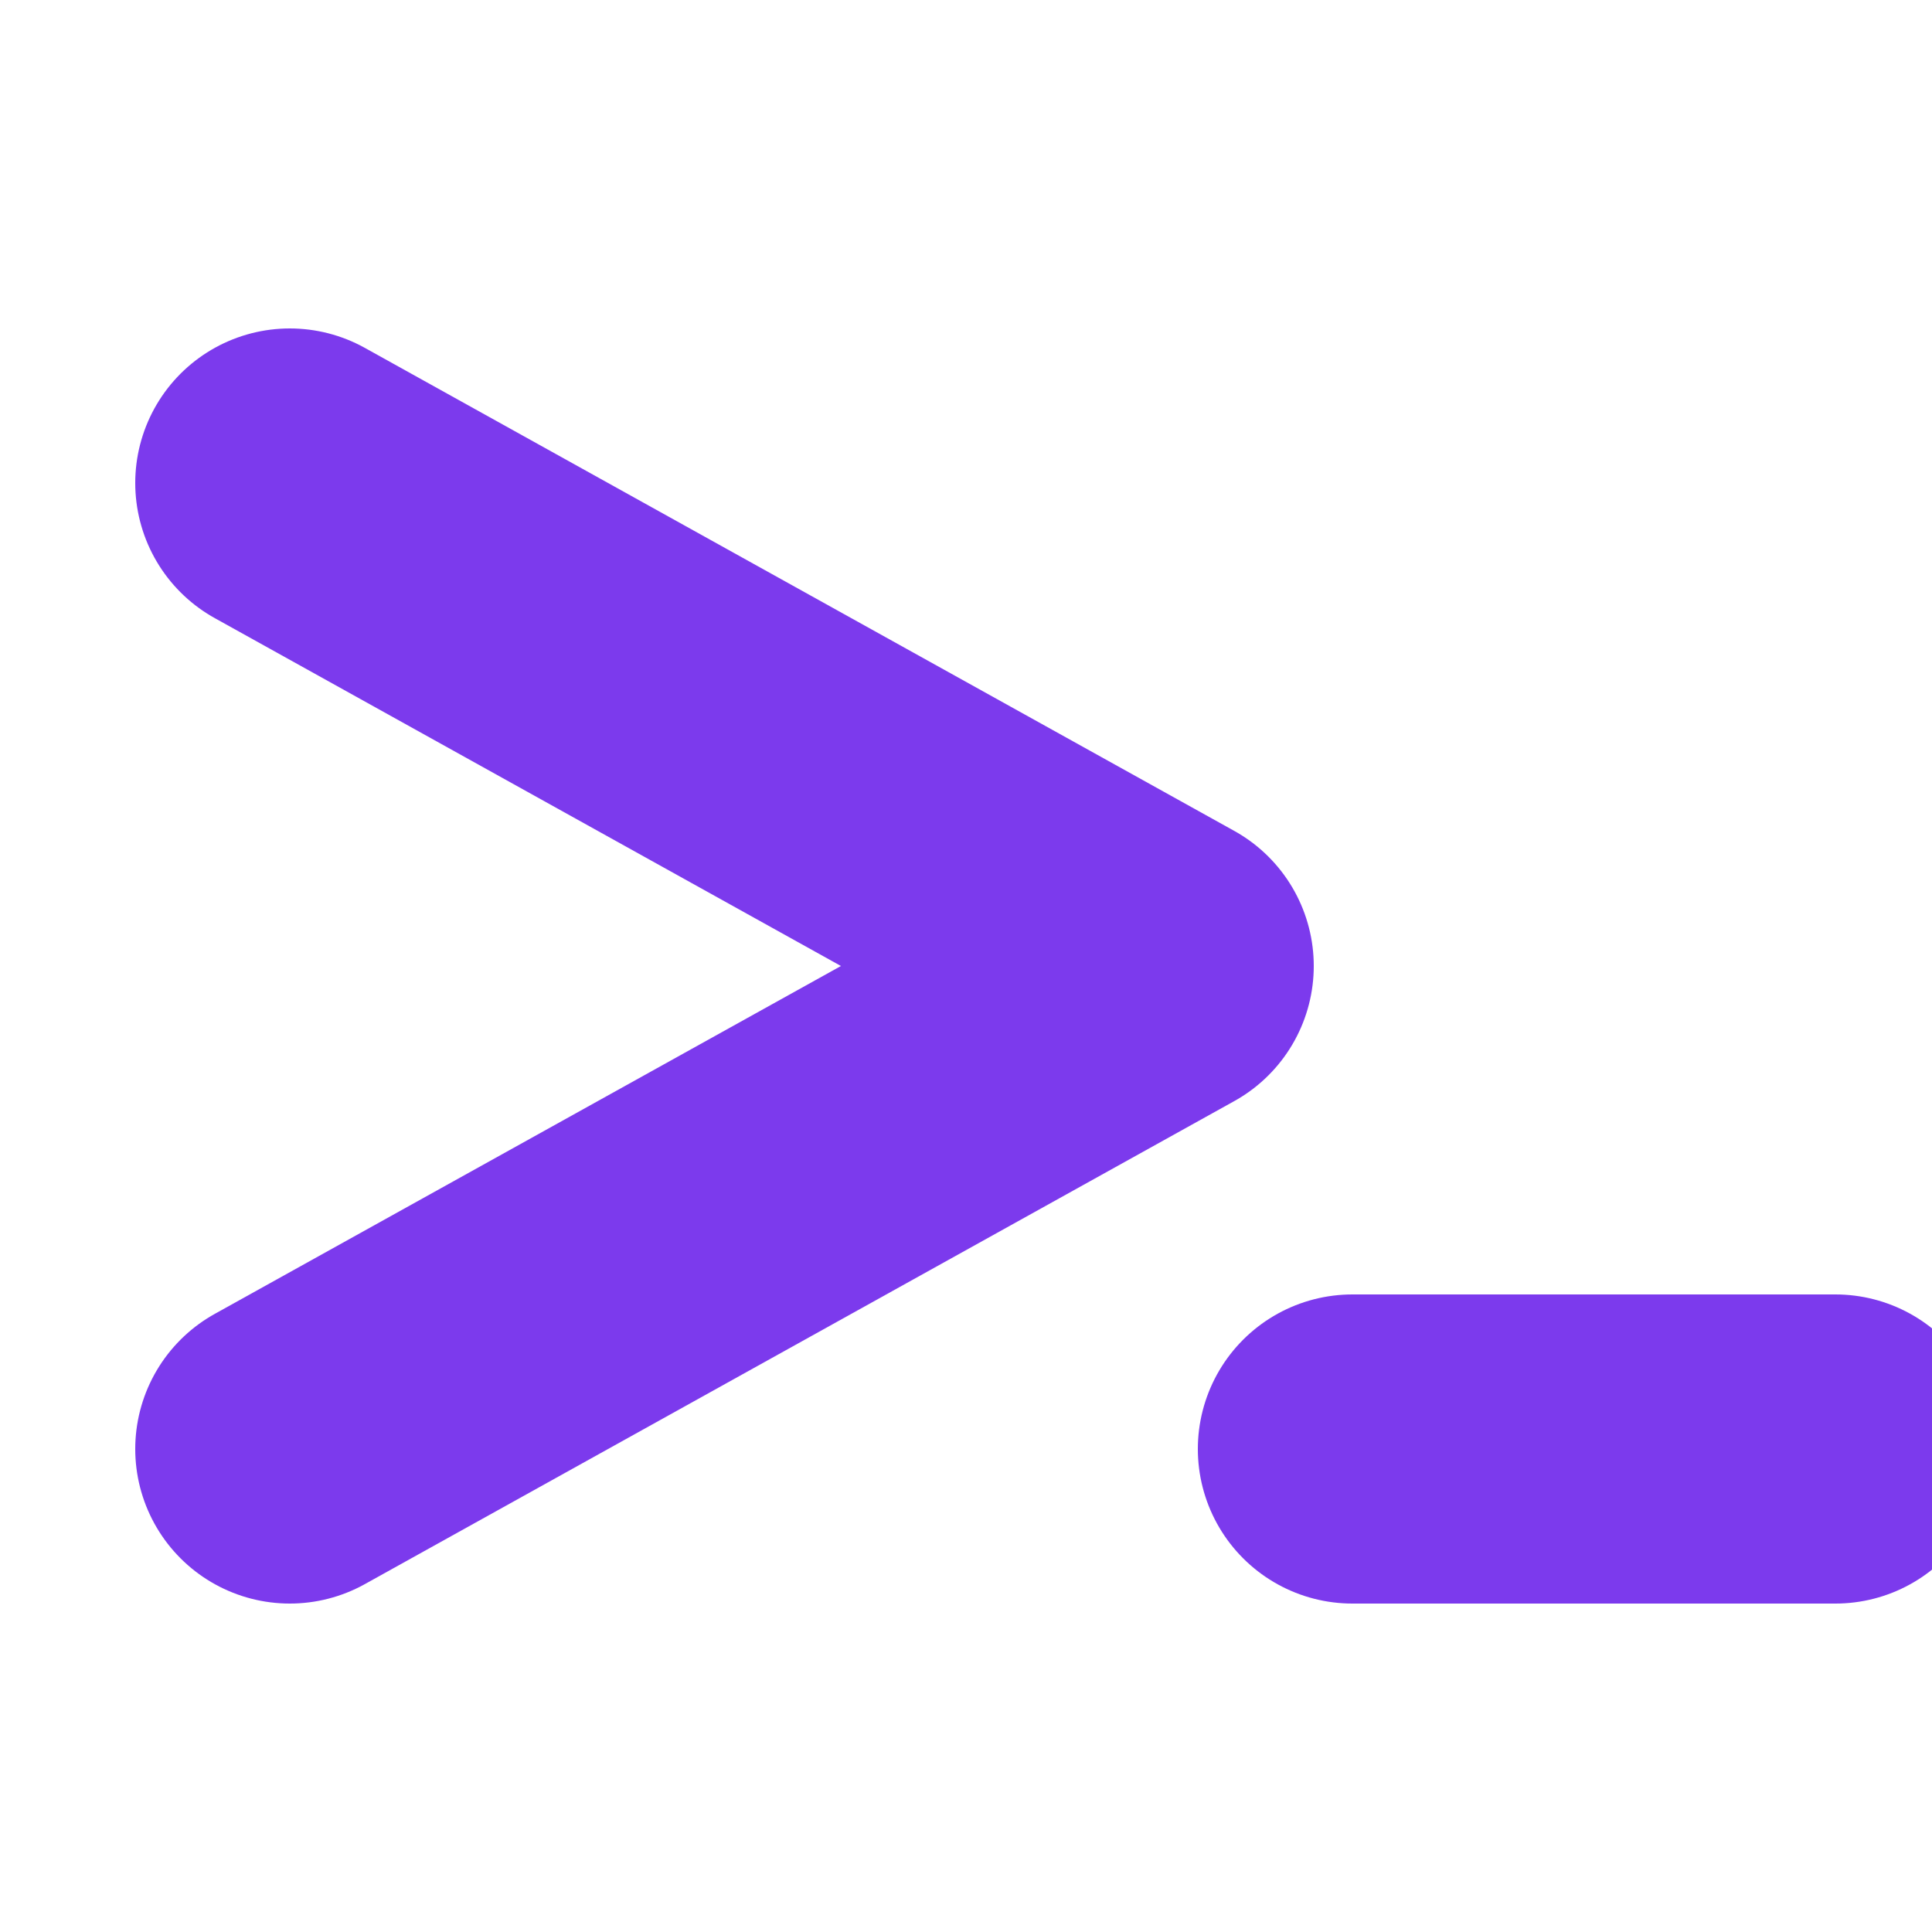
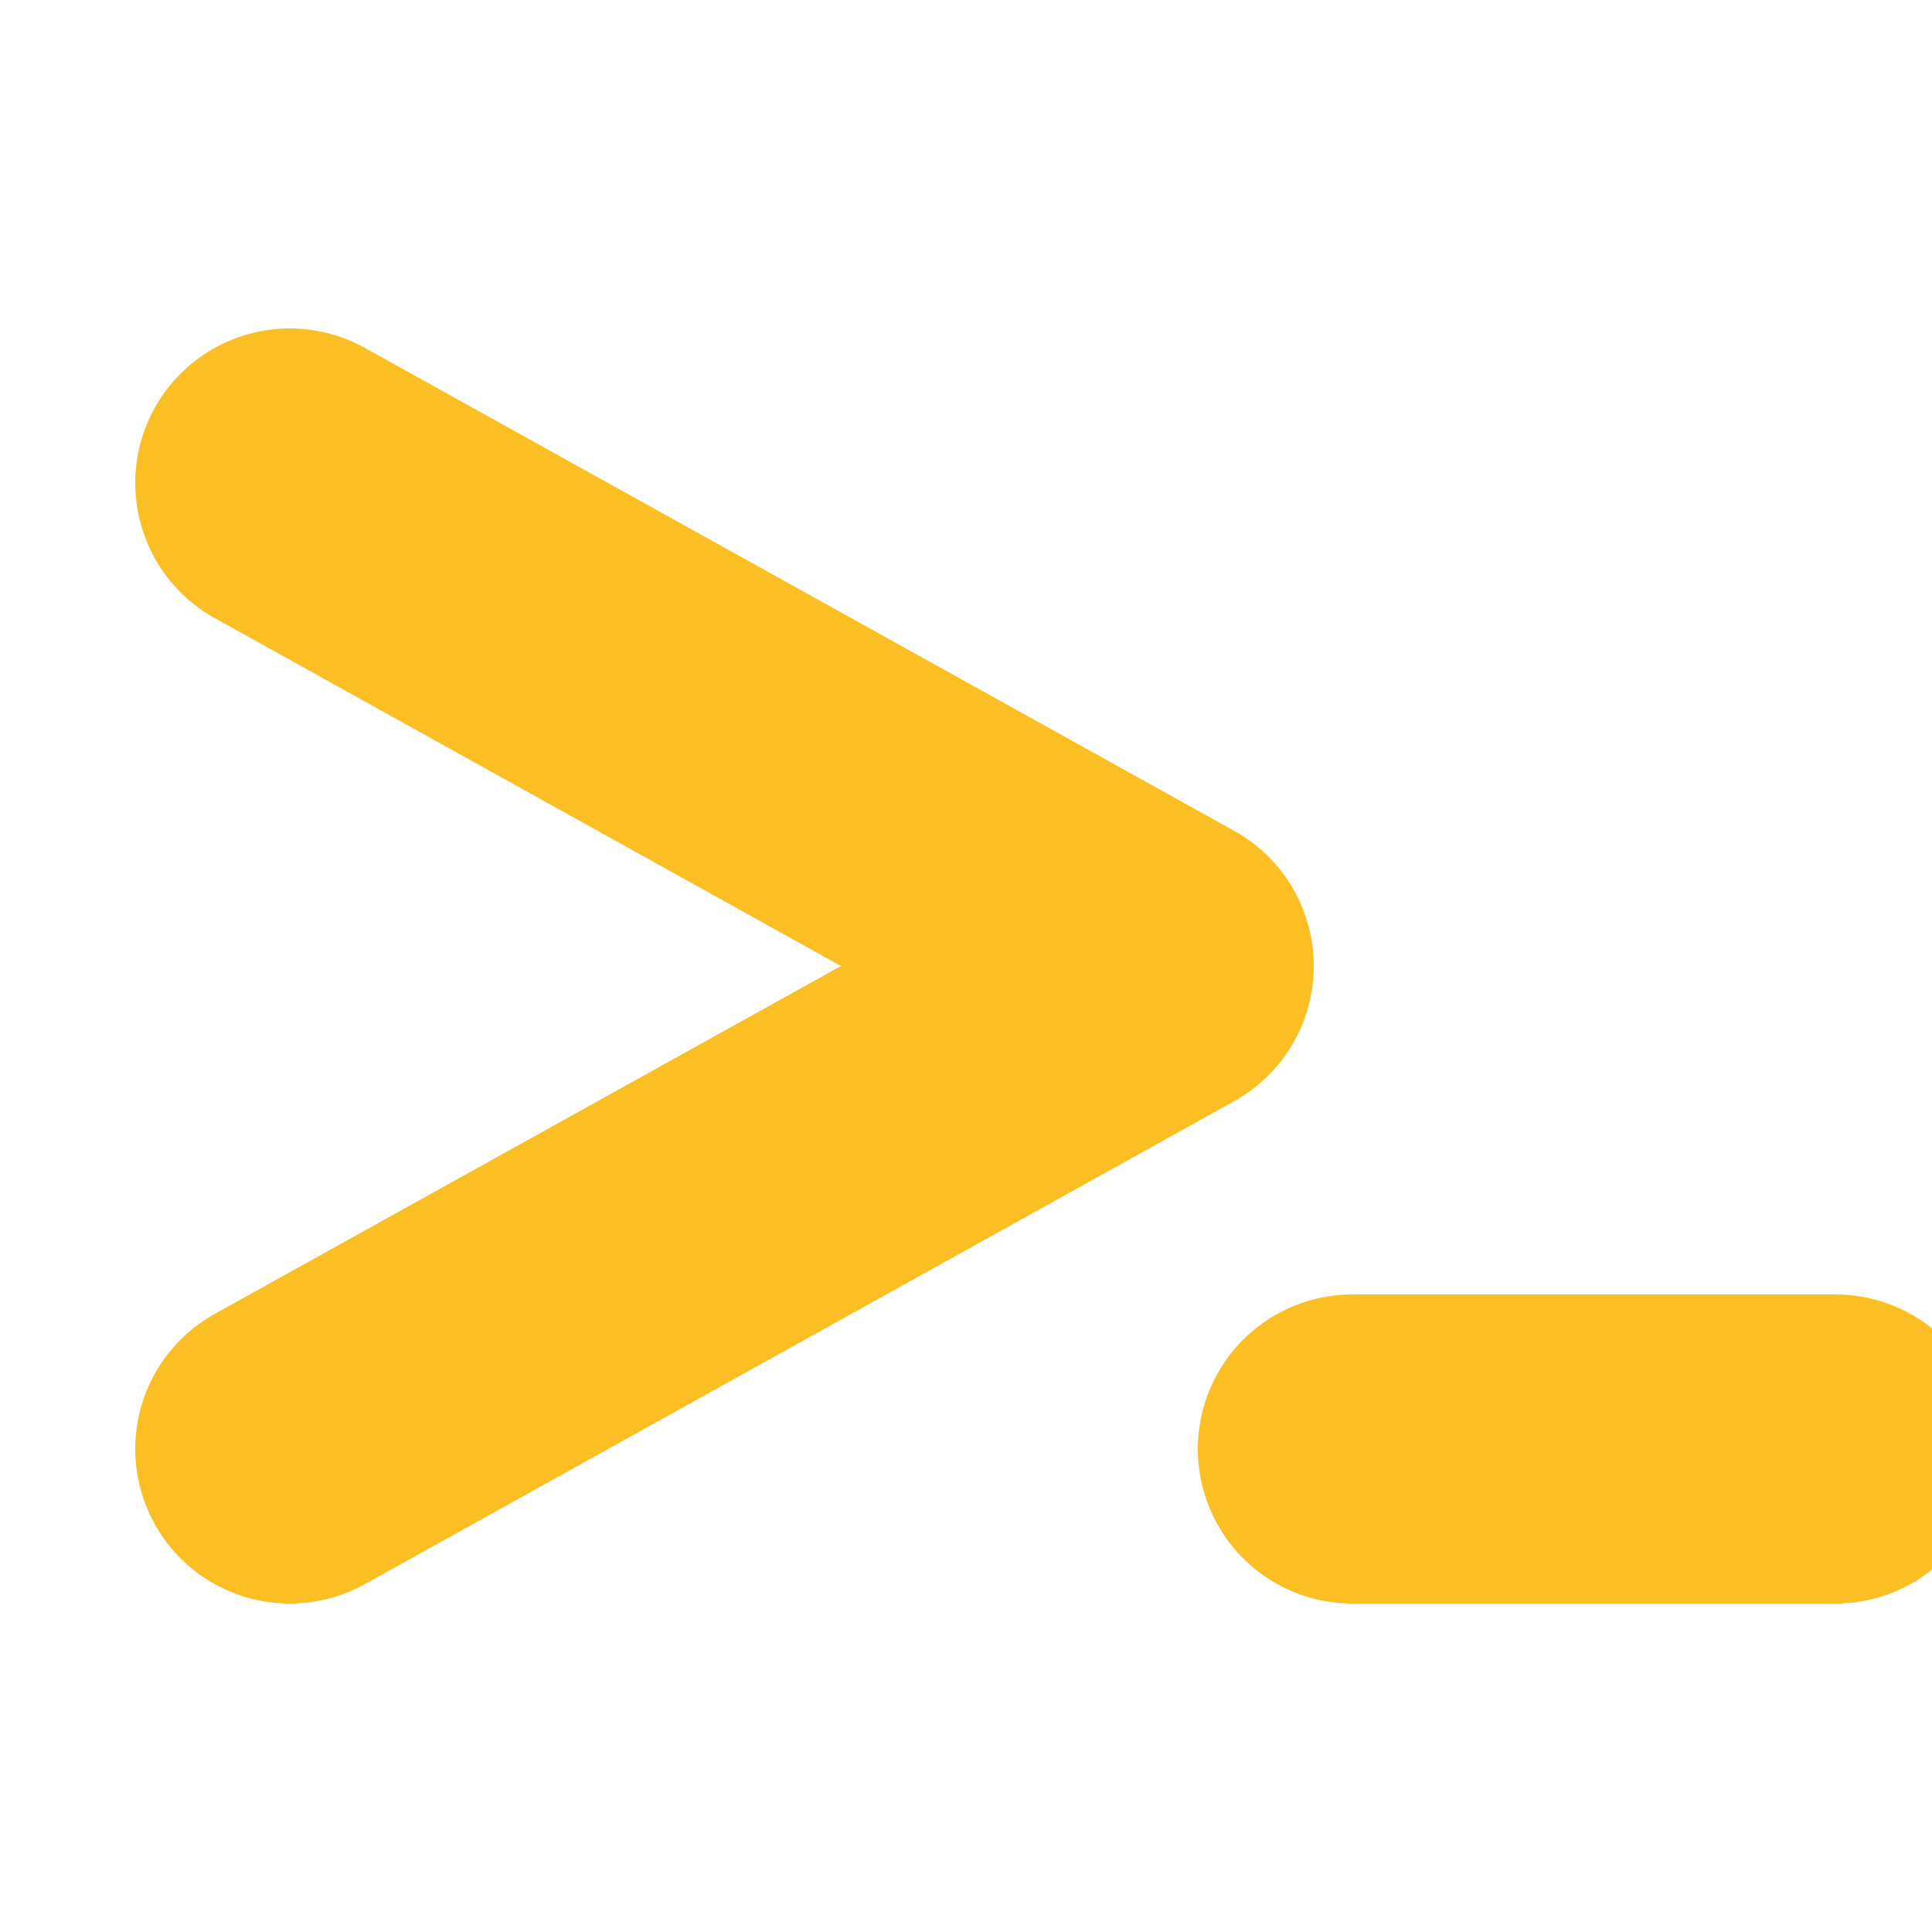
<svg xmlns="http://www.w3.org/2000/svg" viewBox="0 0 100 100">
-   <path d="M15 25 L60 50 L15 75" fill="none" stroke="#7C3AED" stroke-width="16" stroke-linecap="round" stroke-linejoin="round" />
-   <line x1="70" y1="75" x2="95" y2="75" stroke="#7C3AED" stroke-width="16" stroke-linecap="round" />
+   <path d="M15 25 L60 50 L15 75" fill="none" stroke="#fbbf24" stroke-width="16" stroke-linecap="round" stroke-linejoin="round" />
+   <line x1="70" y1="75" x2="95" y2="75" stroke="#fbbf24" stroke-width="16" stroke-linecap="round" />
</svg>
